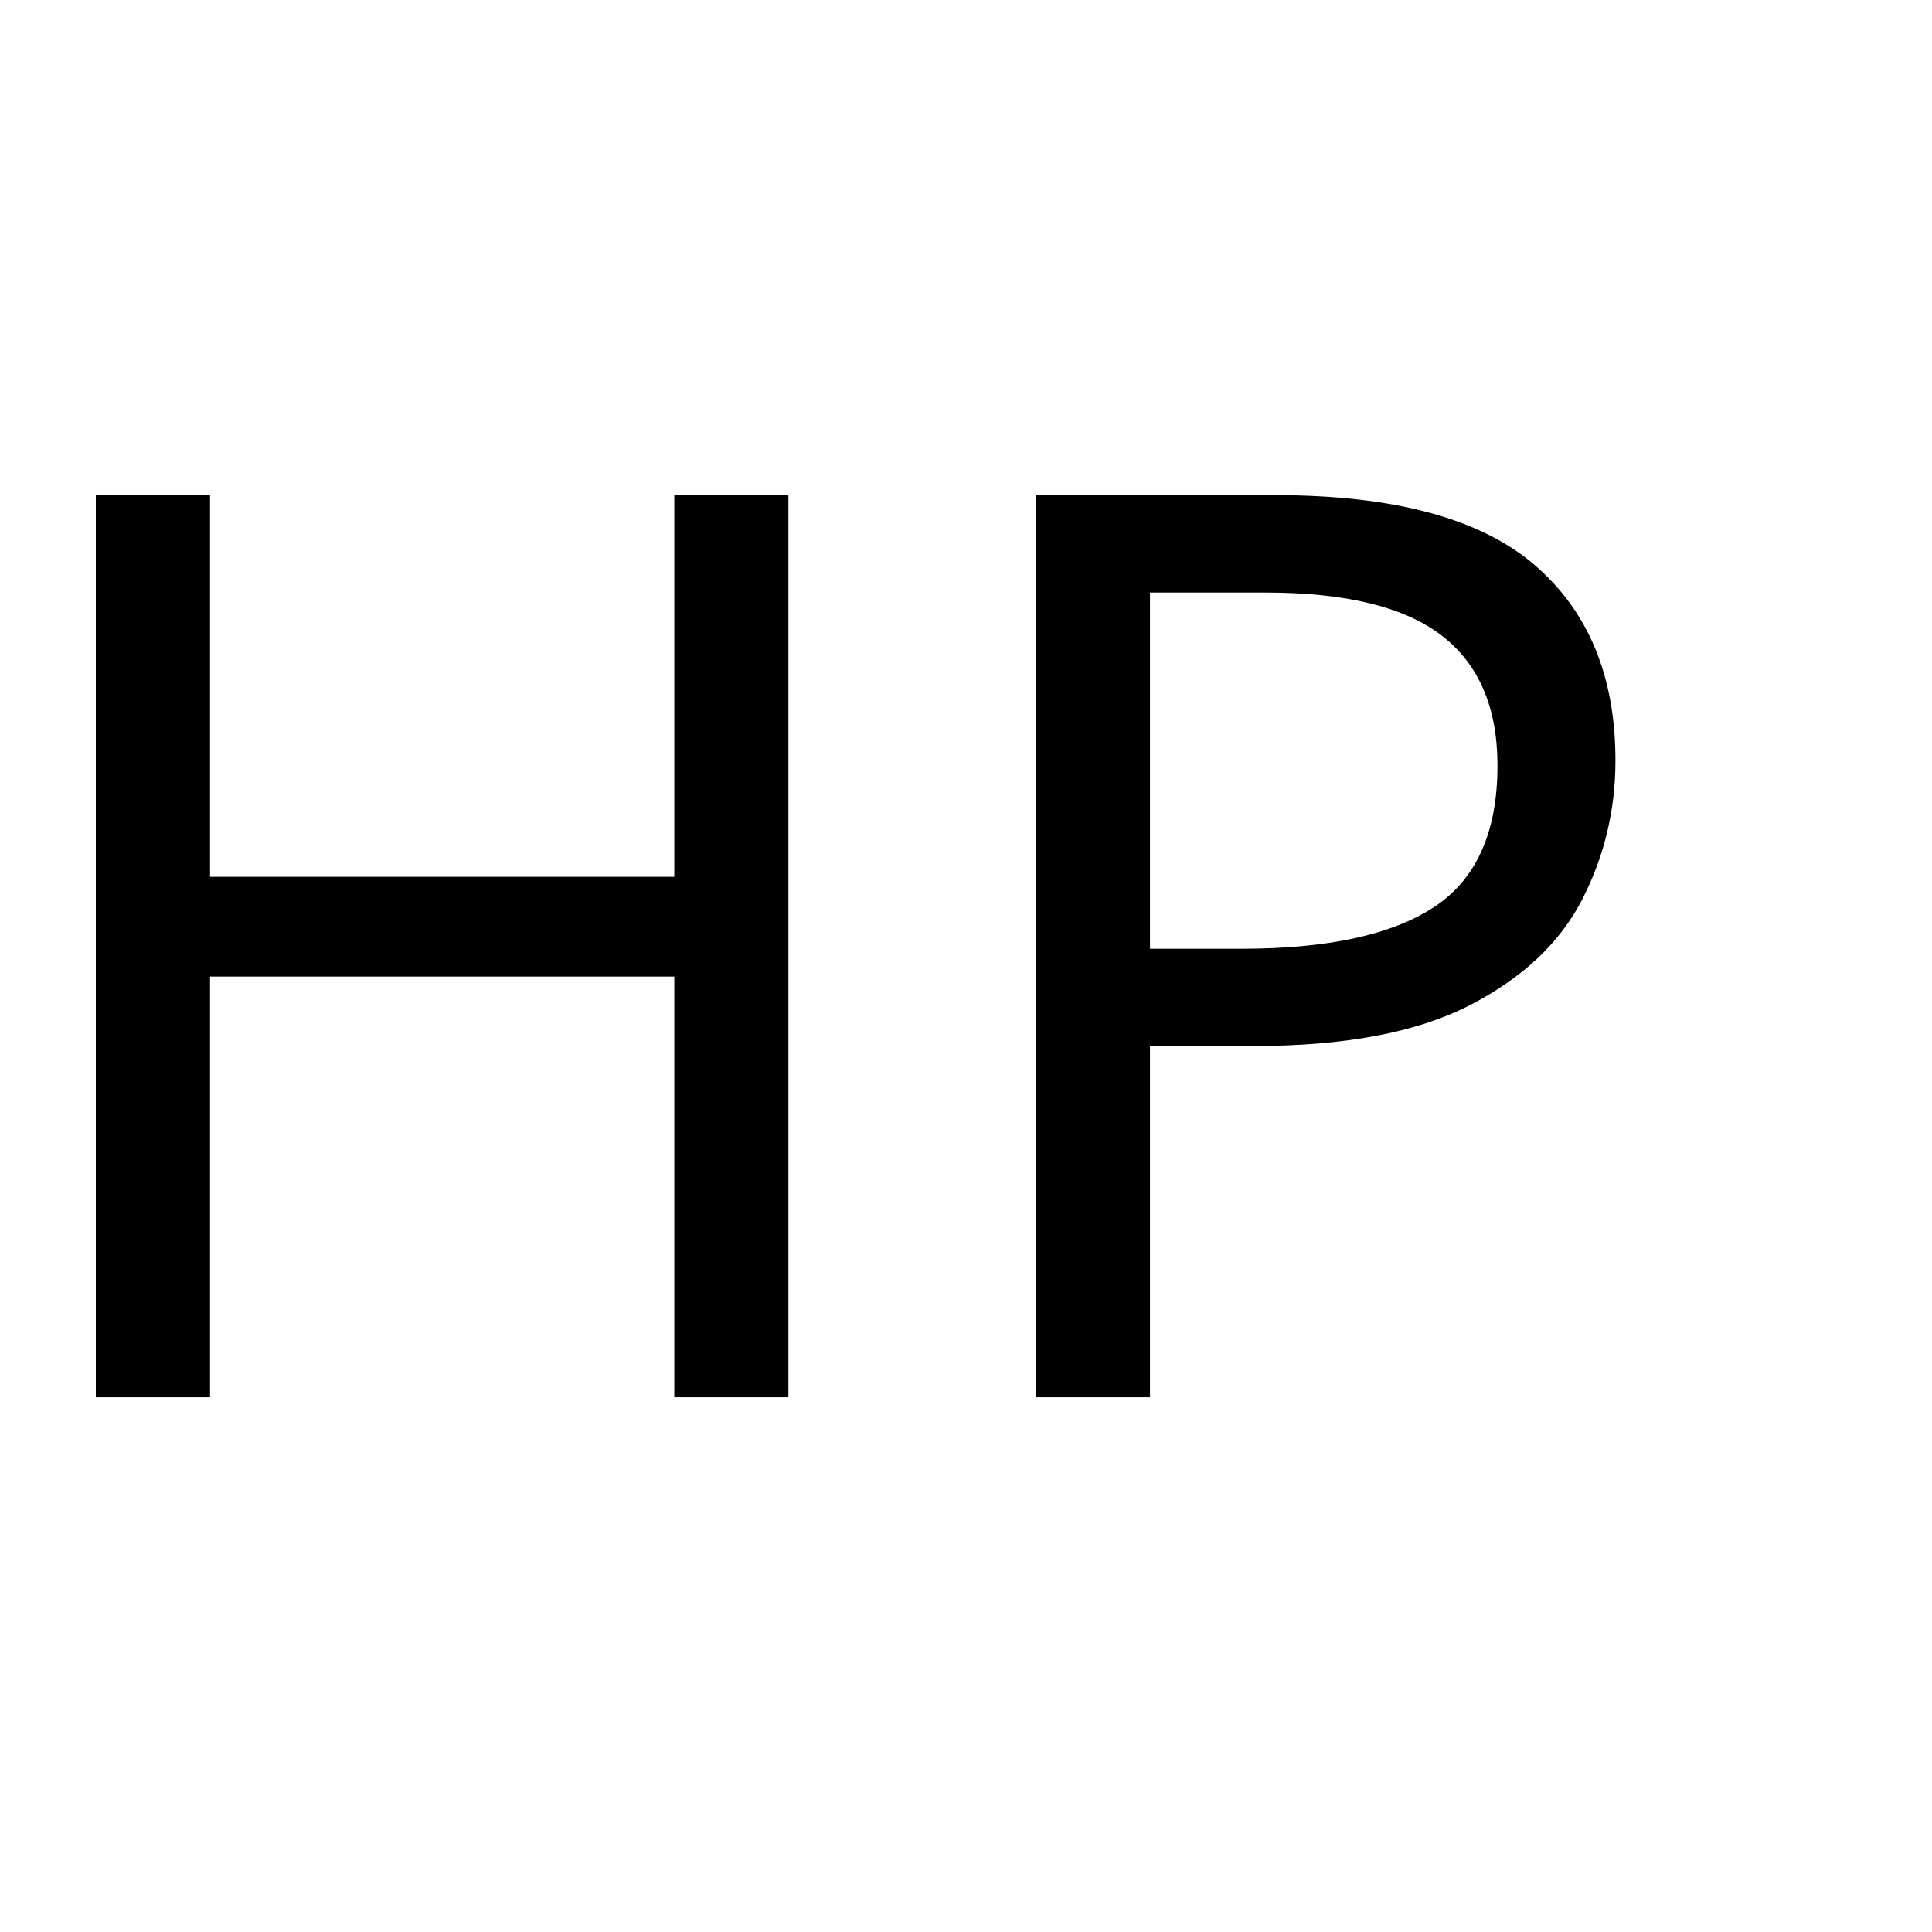
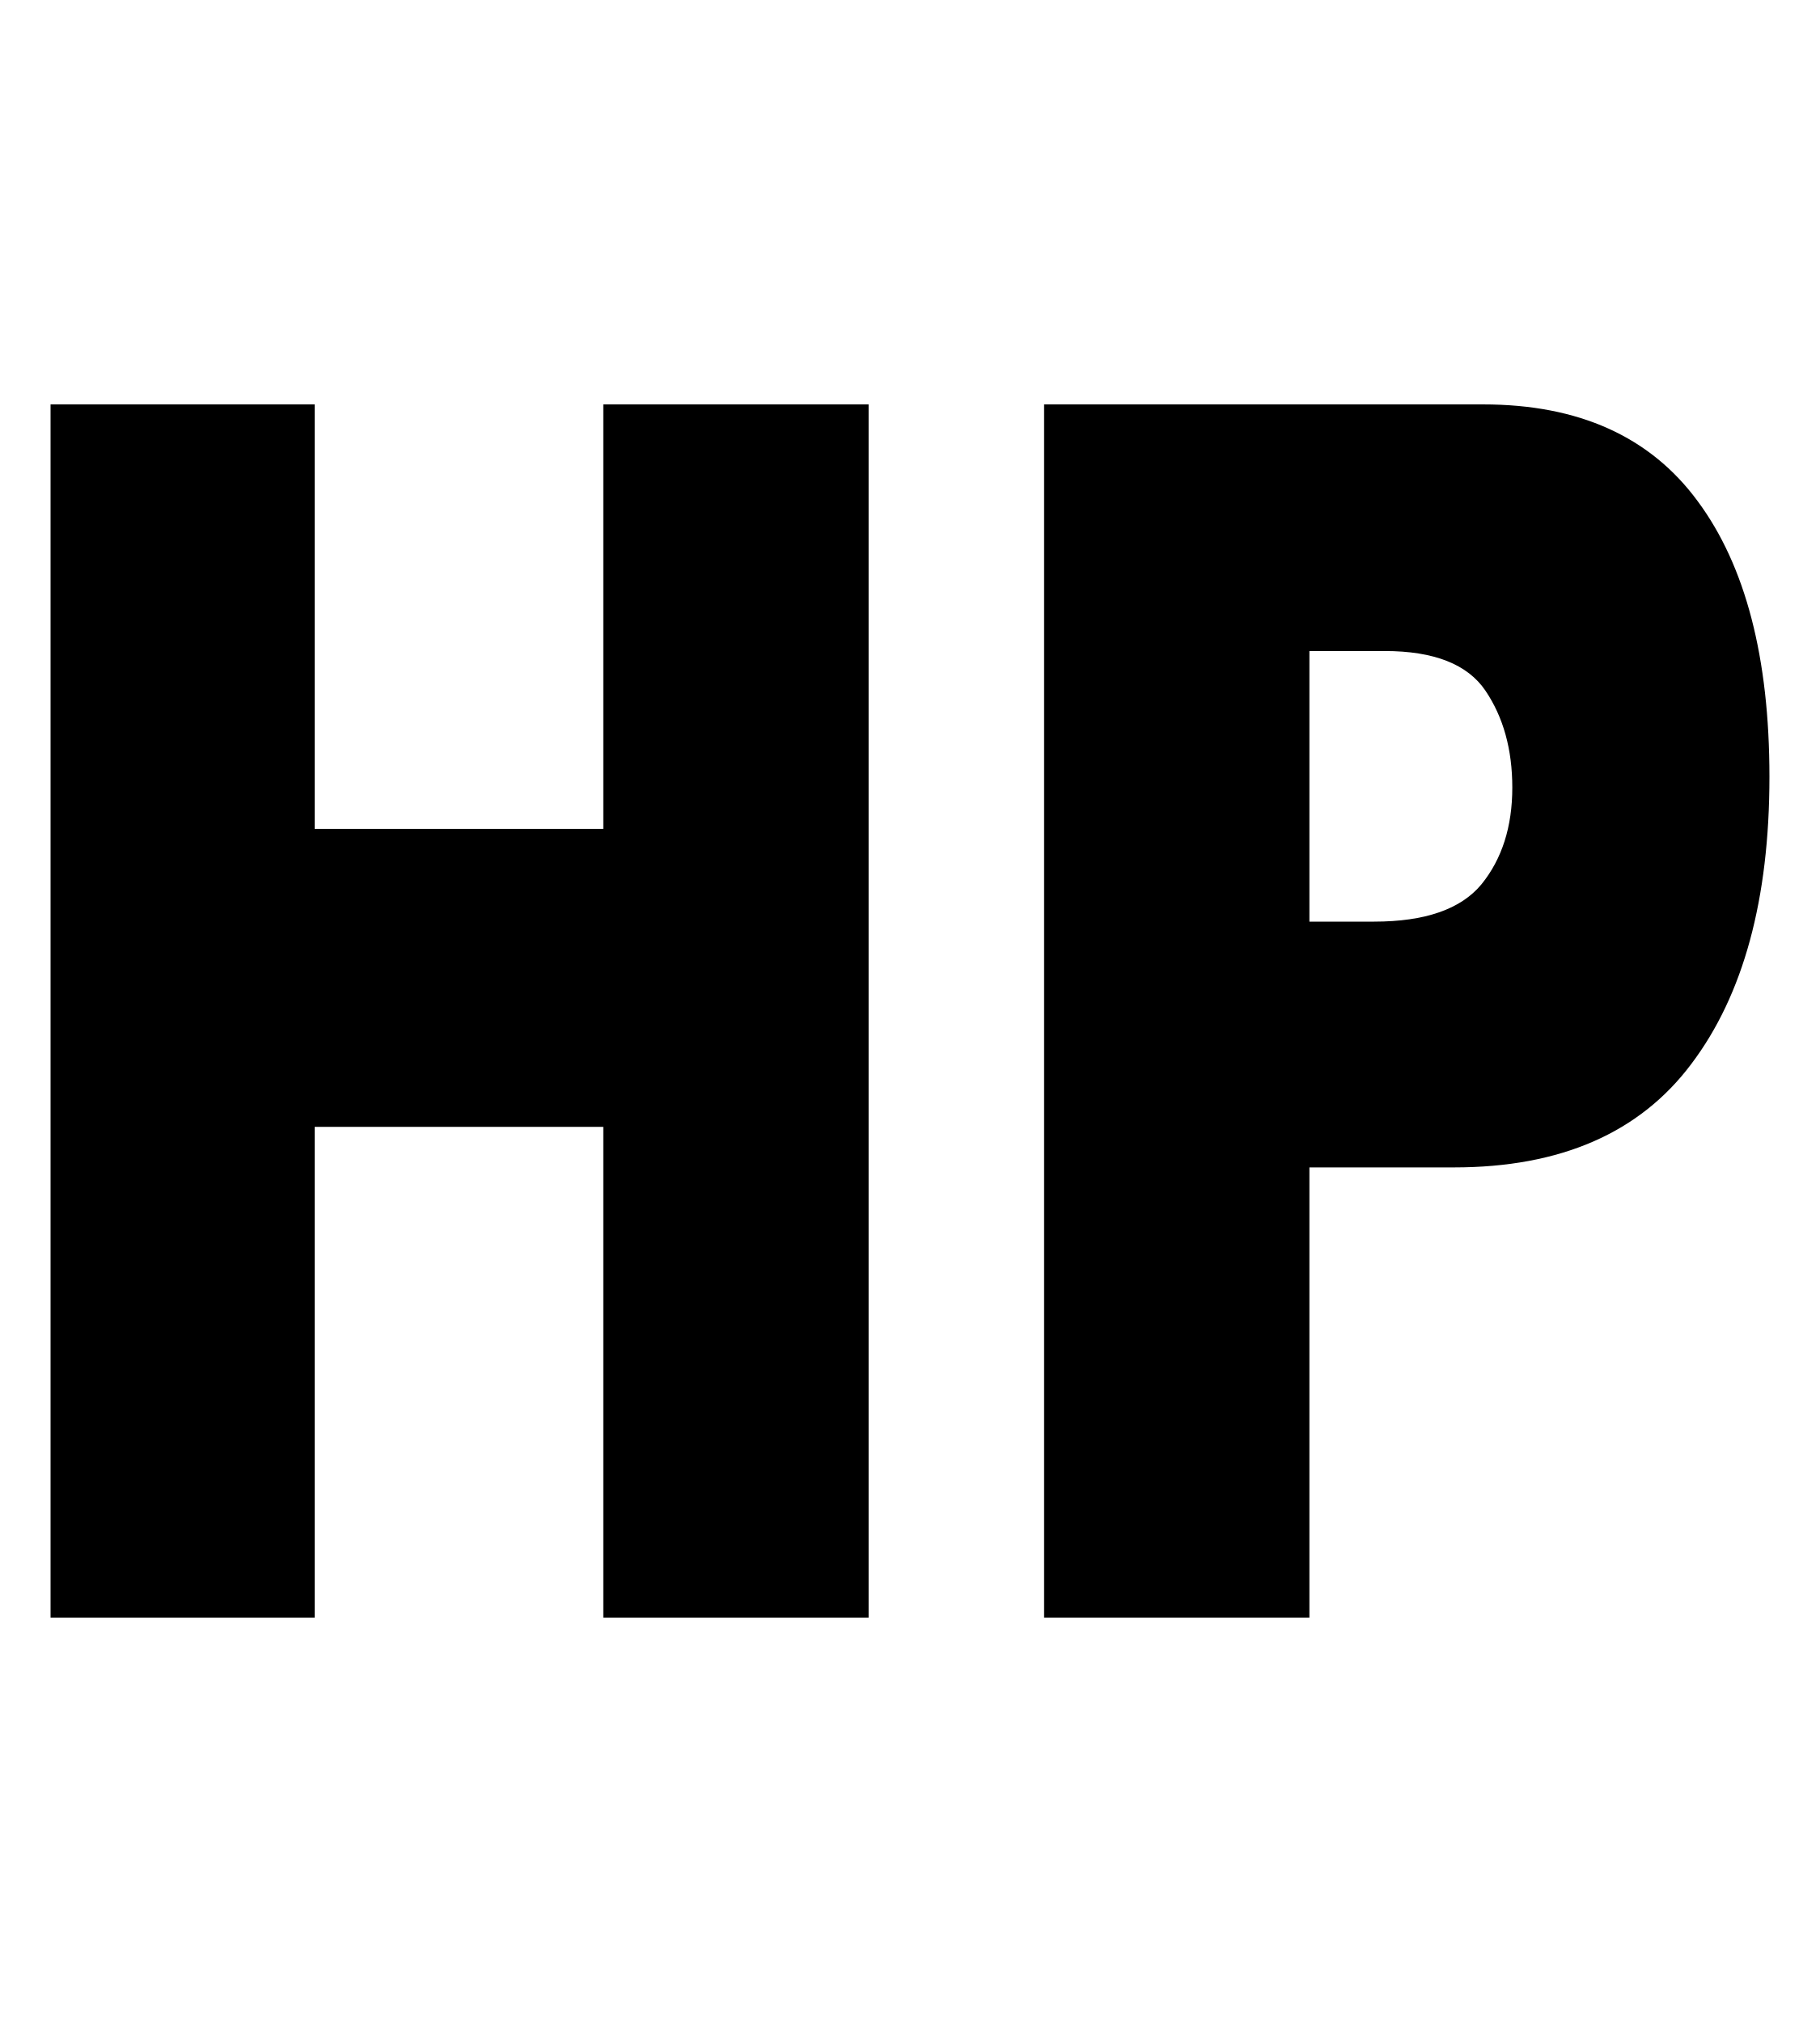
- <svg xmlns="http://www.w3.org/2000/svg" version="1.1" id="Layer_1" x="0px" y="0px" viewBox="0 0 250 250" style="enable-background:new 0 0 250 250;" xml:space="preserve">
-   <defs id="defs8" />
+ <svg xmlns="http://www.w3.org/2000/svg" version="1.1" id="Layer_1" x="0px" y="0px" viewBox="0 0 180 200" xml:space="preserve" width="180" height="200">
+   <defs id="defs13" />
  <style type="text/css" id="style3">
	.st0{font-family:"Arial Black", "Arial Bold", Gadget, sans-serif;}
- 	.st1{font-size:125px;}
+ 	.st1{font-size:118.401px;}
+ 	
+ 		.st2{fill-rule:evenodd;clip-rule:evenodd;fill:none;stroke:#000000;stroke-width:18.986;stroke-linecap:round;stroke-miterlimit:10;}
</style>
-   <text id="XMLID_2_" transform="scale(1.002018,0.9979862)" class="st0 st1" x="-3.516" y="181.171" style="font-size:163.807px;font-family:'Arial Black', 'Arial Bold', Gadget, sans-serif">HP</text>
+   <flowRoot xml:space="preserve" id="flowRoot3336" style="fill:black;stroke:none;stroke-opacity:1;stroke-width:1px;stroke-linejoin:miter;stroke-linecap:butt;fill-opacity:1;font-family:Arial;font-style:normal;font-weight:900;font-size:40px;line-height:125%;letter-spacing:0px;word-spacing:0px;-inkscape-font-specification:'Arial, Heavy';font-stretch:normal;font-variant:normal;text-anchor:middle;text-align:center;writing-mode:lr">
+     <flowRegion id="flowRegion3338">
+       <rect id="rect3340" width="142.589" height="86.721" x="17.511" y="69.919" />
+     </flowRegion>
+     <flowPara id="flowPara3342" />
+   </flowRoot>
+   <g transform="scale(0.8393384,1.191415)" style="font-style:normal;font-variant:normal;font-weight:900;font-stretch:normal;font-size:140.707px;line-height:125%;font-family:Arial;-inkscape-font-specification:'Arial, Heavy';text-align:center;letter-spacing:0px;word-spacing:0px;writing-mode:lr-tb;text-anchor:middle;fill:#000000;fill-opacity:1;stroke:none;stroke-width:1px;stroke-linecap:butt;stroke-linejoin:miter;stroke-opacity:1" id="text3344">
+     <path d="m 5.957,33.574 31.123,0 0,35.245 34.009,0 0,-35.245 31.26,0 0,100.721 -31.26,0 0,-40.742 -34.009,0 0,40.742 -31.123,0 0,-100.721 z" style="" id="path4205" />
+     <path d="m 123.029,33.574 51.734,0 q 16.901,0 25.283,8.038 8.451,8.038 8.451,22.879 0,15.252 -9.206,23.84 -9.138,8.588 -27.963,8.588 l -17.039,0 0,37.375 -31.26,0 0,-100.721 z m 31.26,42.94 7.626,0 q 9,0 12.642,-3.092 3.641,-3.16 3.641,-8.038 0,-4.741 -3.16,-8.038 -3.16,-3.298 -11.886,-3.298 l -8.863,0 0,22.466 z" style="" id="path4207" />
+   </g>
</svg>
